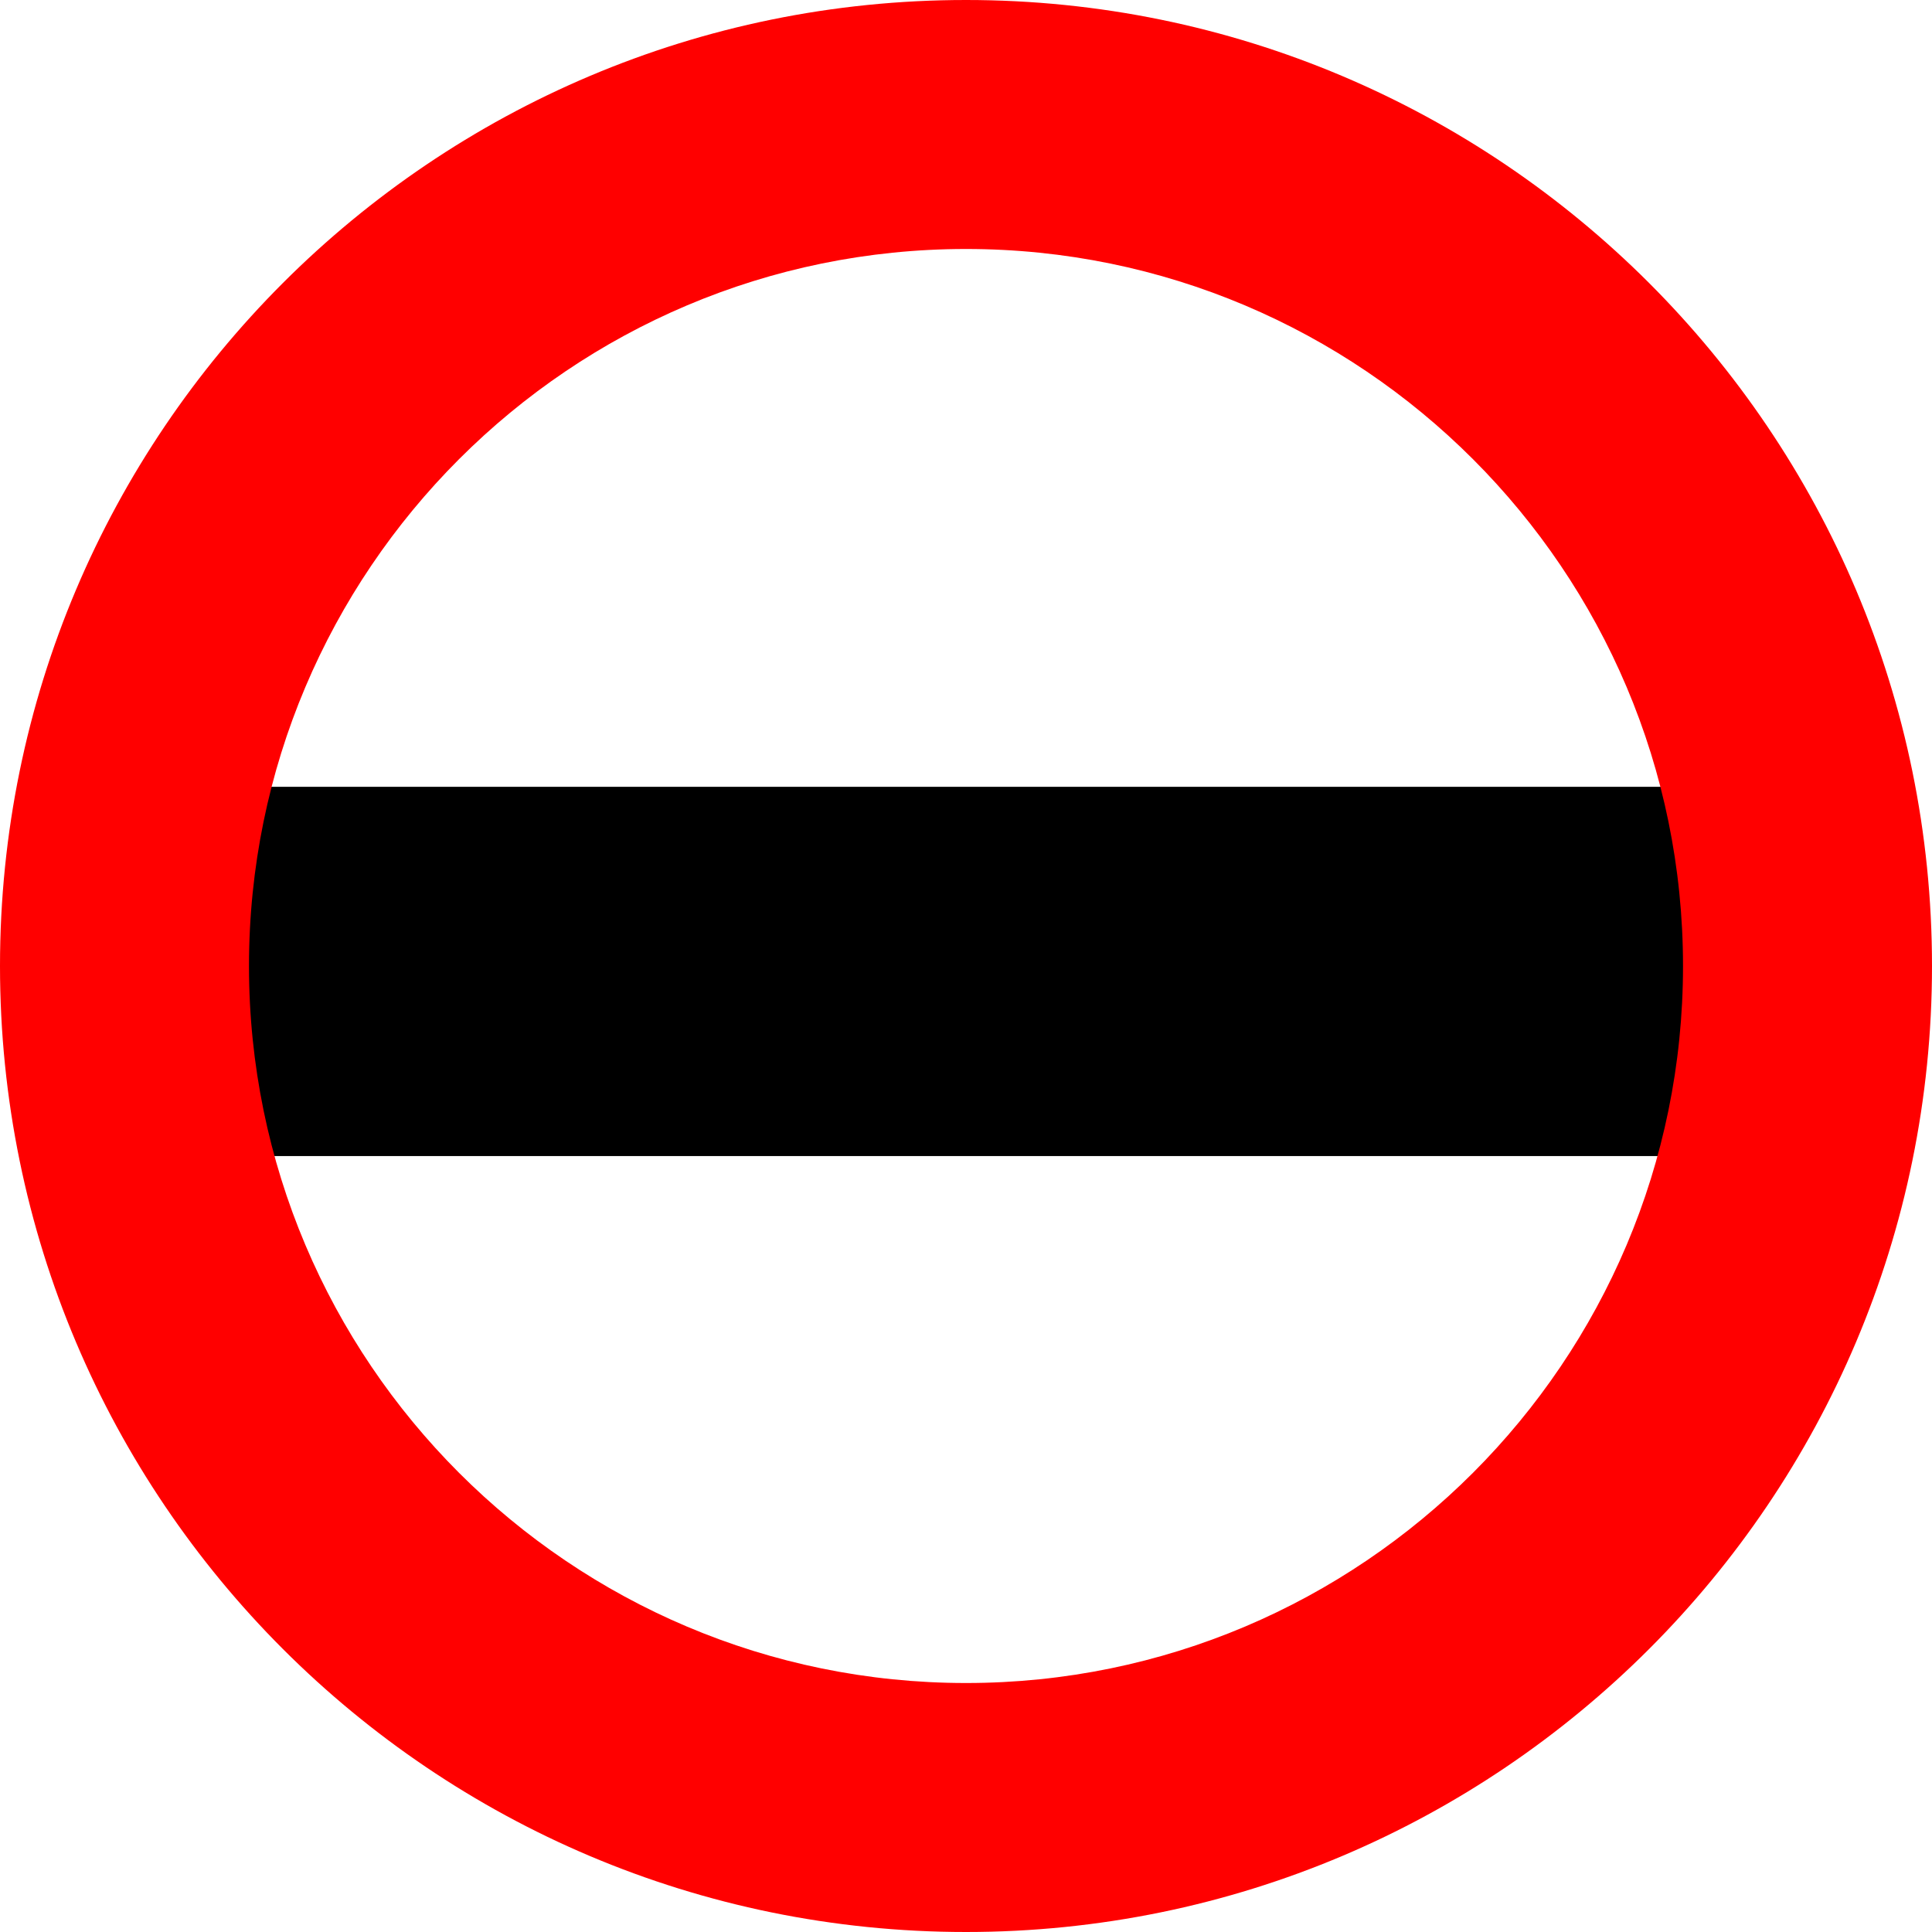
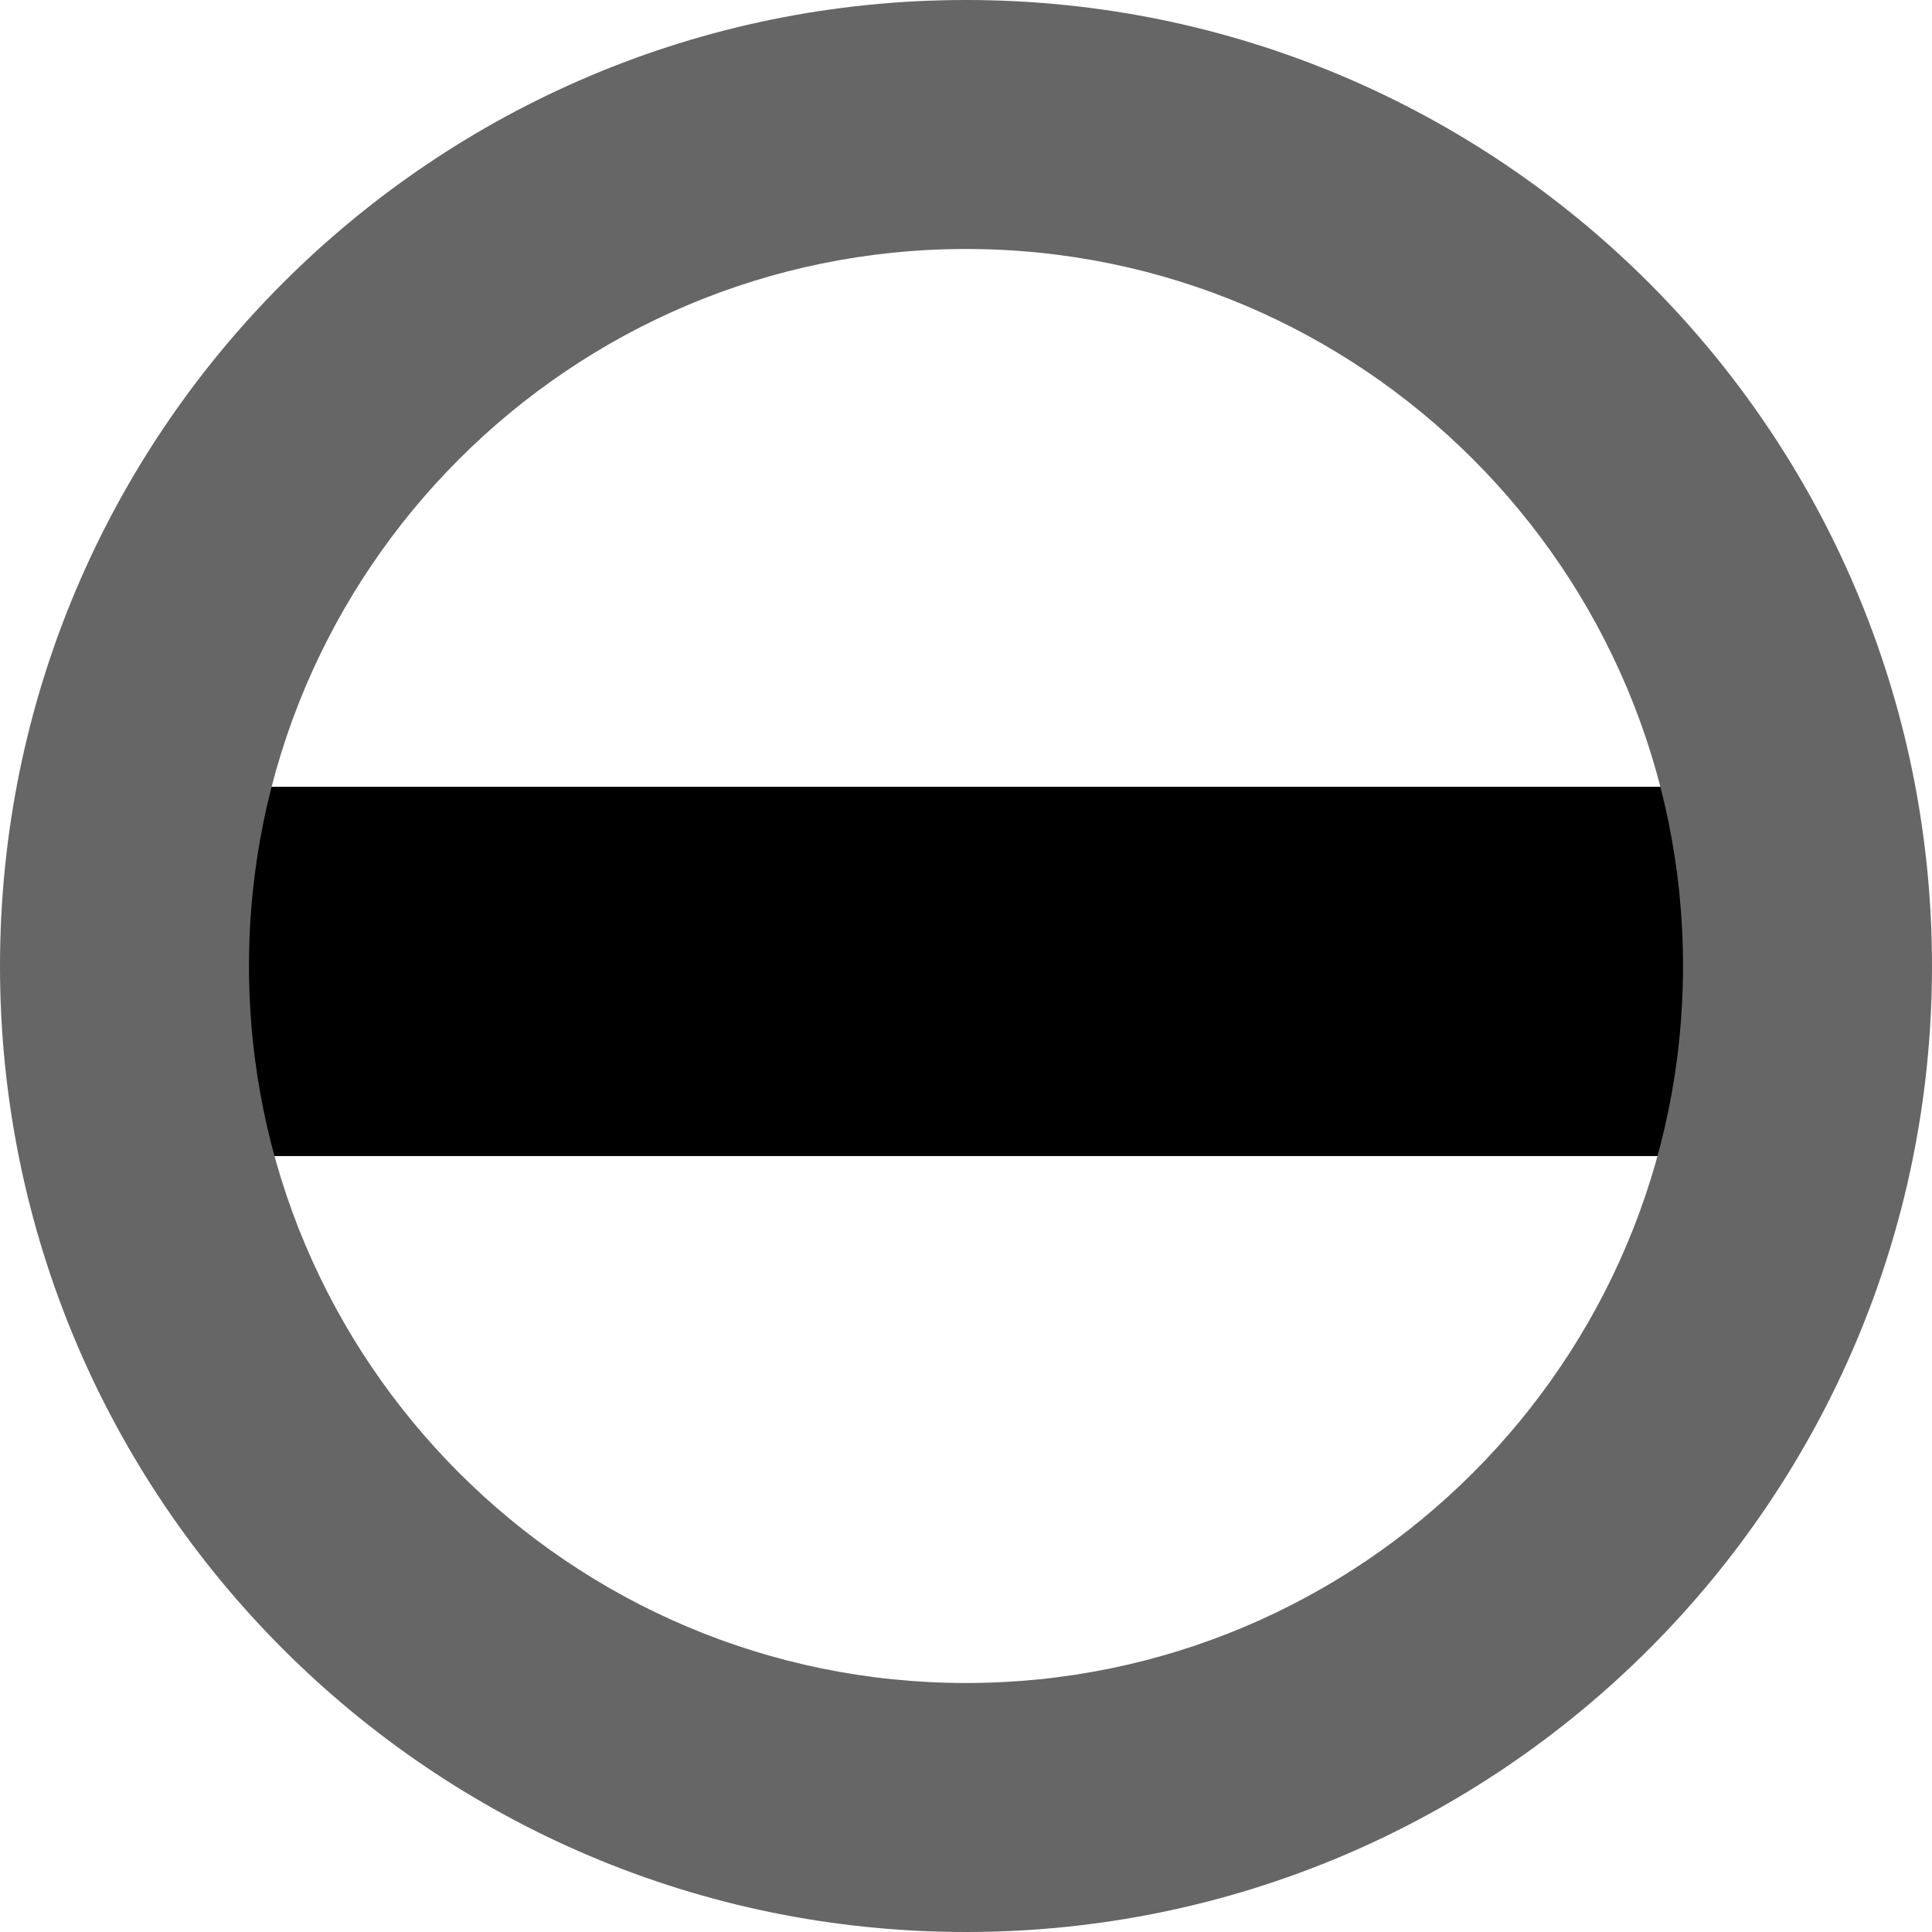
<svg xmlns="http://www.w3.org/2000/svg" width="16" height="16" viewBox="0 0 16 16">
  <path fill-rule="nonzero" fill="rgb(100%, 100%, 100%)" fill-opacity="1" d="M 14.055 8 C 14.055 11.34 11.34 14.055 8 14.055 C 4.66 14.055 1.945 11.34 1.945 8 C 1.945 4.66 4.66 1.945 8 1.945 C 11.34 1.945 14.055 4.66 14.055 8 Z M 14.055 8 " />
  <path fill-rule="nonzero" fill="rgb(0%, 0%, 0%)" fill-opacity="1" d="M 0.945 6.516 L 14.836 6.516 L 14.836 9.574 L 0.945 9.574 Z M 0.945 6.516 " />
-   <path fill-rule="nonzero" fill="rgb(100%, 0%, 0%)" fill-opacity="1" d="M 8 0 C 3.582 0 0 3.582 0 8 C 0 12.418 3.582 16 8 16 C 12.418 16 16 12.418 16 8 C 16 3.582 12.418 0 8 0 Z M 8 2.062 C 11.277 2.062 13.938 4.723 13.938 8 C 13.938 11.277 11.277 13.938 8 13.938 C 4.723 13.938 2.062 11.277 2.062 8 C 2.062 4.723 4.723 2.062 8 2.062 Z M 8 2.062 " />
+   <path fill-rule="nonzero" fill="rgb(40%, 40%, 40%)" fill-opacity="1" d="M 8 0 C 3.582 0 0 3.582 0 8 C 0 12.418 3.582 16 8 16 C 12.418 16 16 12.418 16 8 C 16 3.582 12.418 0 8 0 Z M 8 2.062 C 11.277 2.062 13.938 4.723 13.938 8 C 13.938 11.277 11.277 13.938 8 13.938 C 4.723 13.938 2.062 11.277 2.062 8 C 2.062 4.723 4.723 2.062 8 2.062 Z M 8 2.062 " />
</svg>
